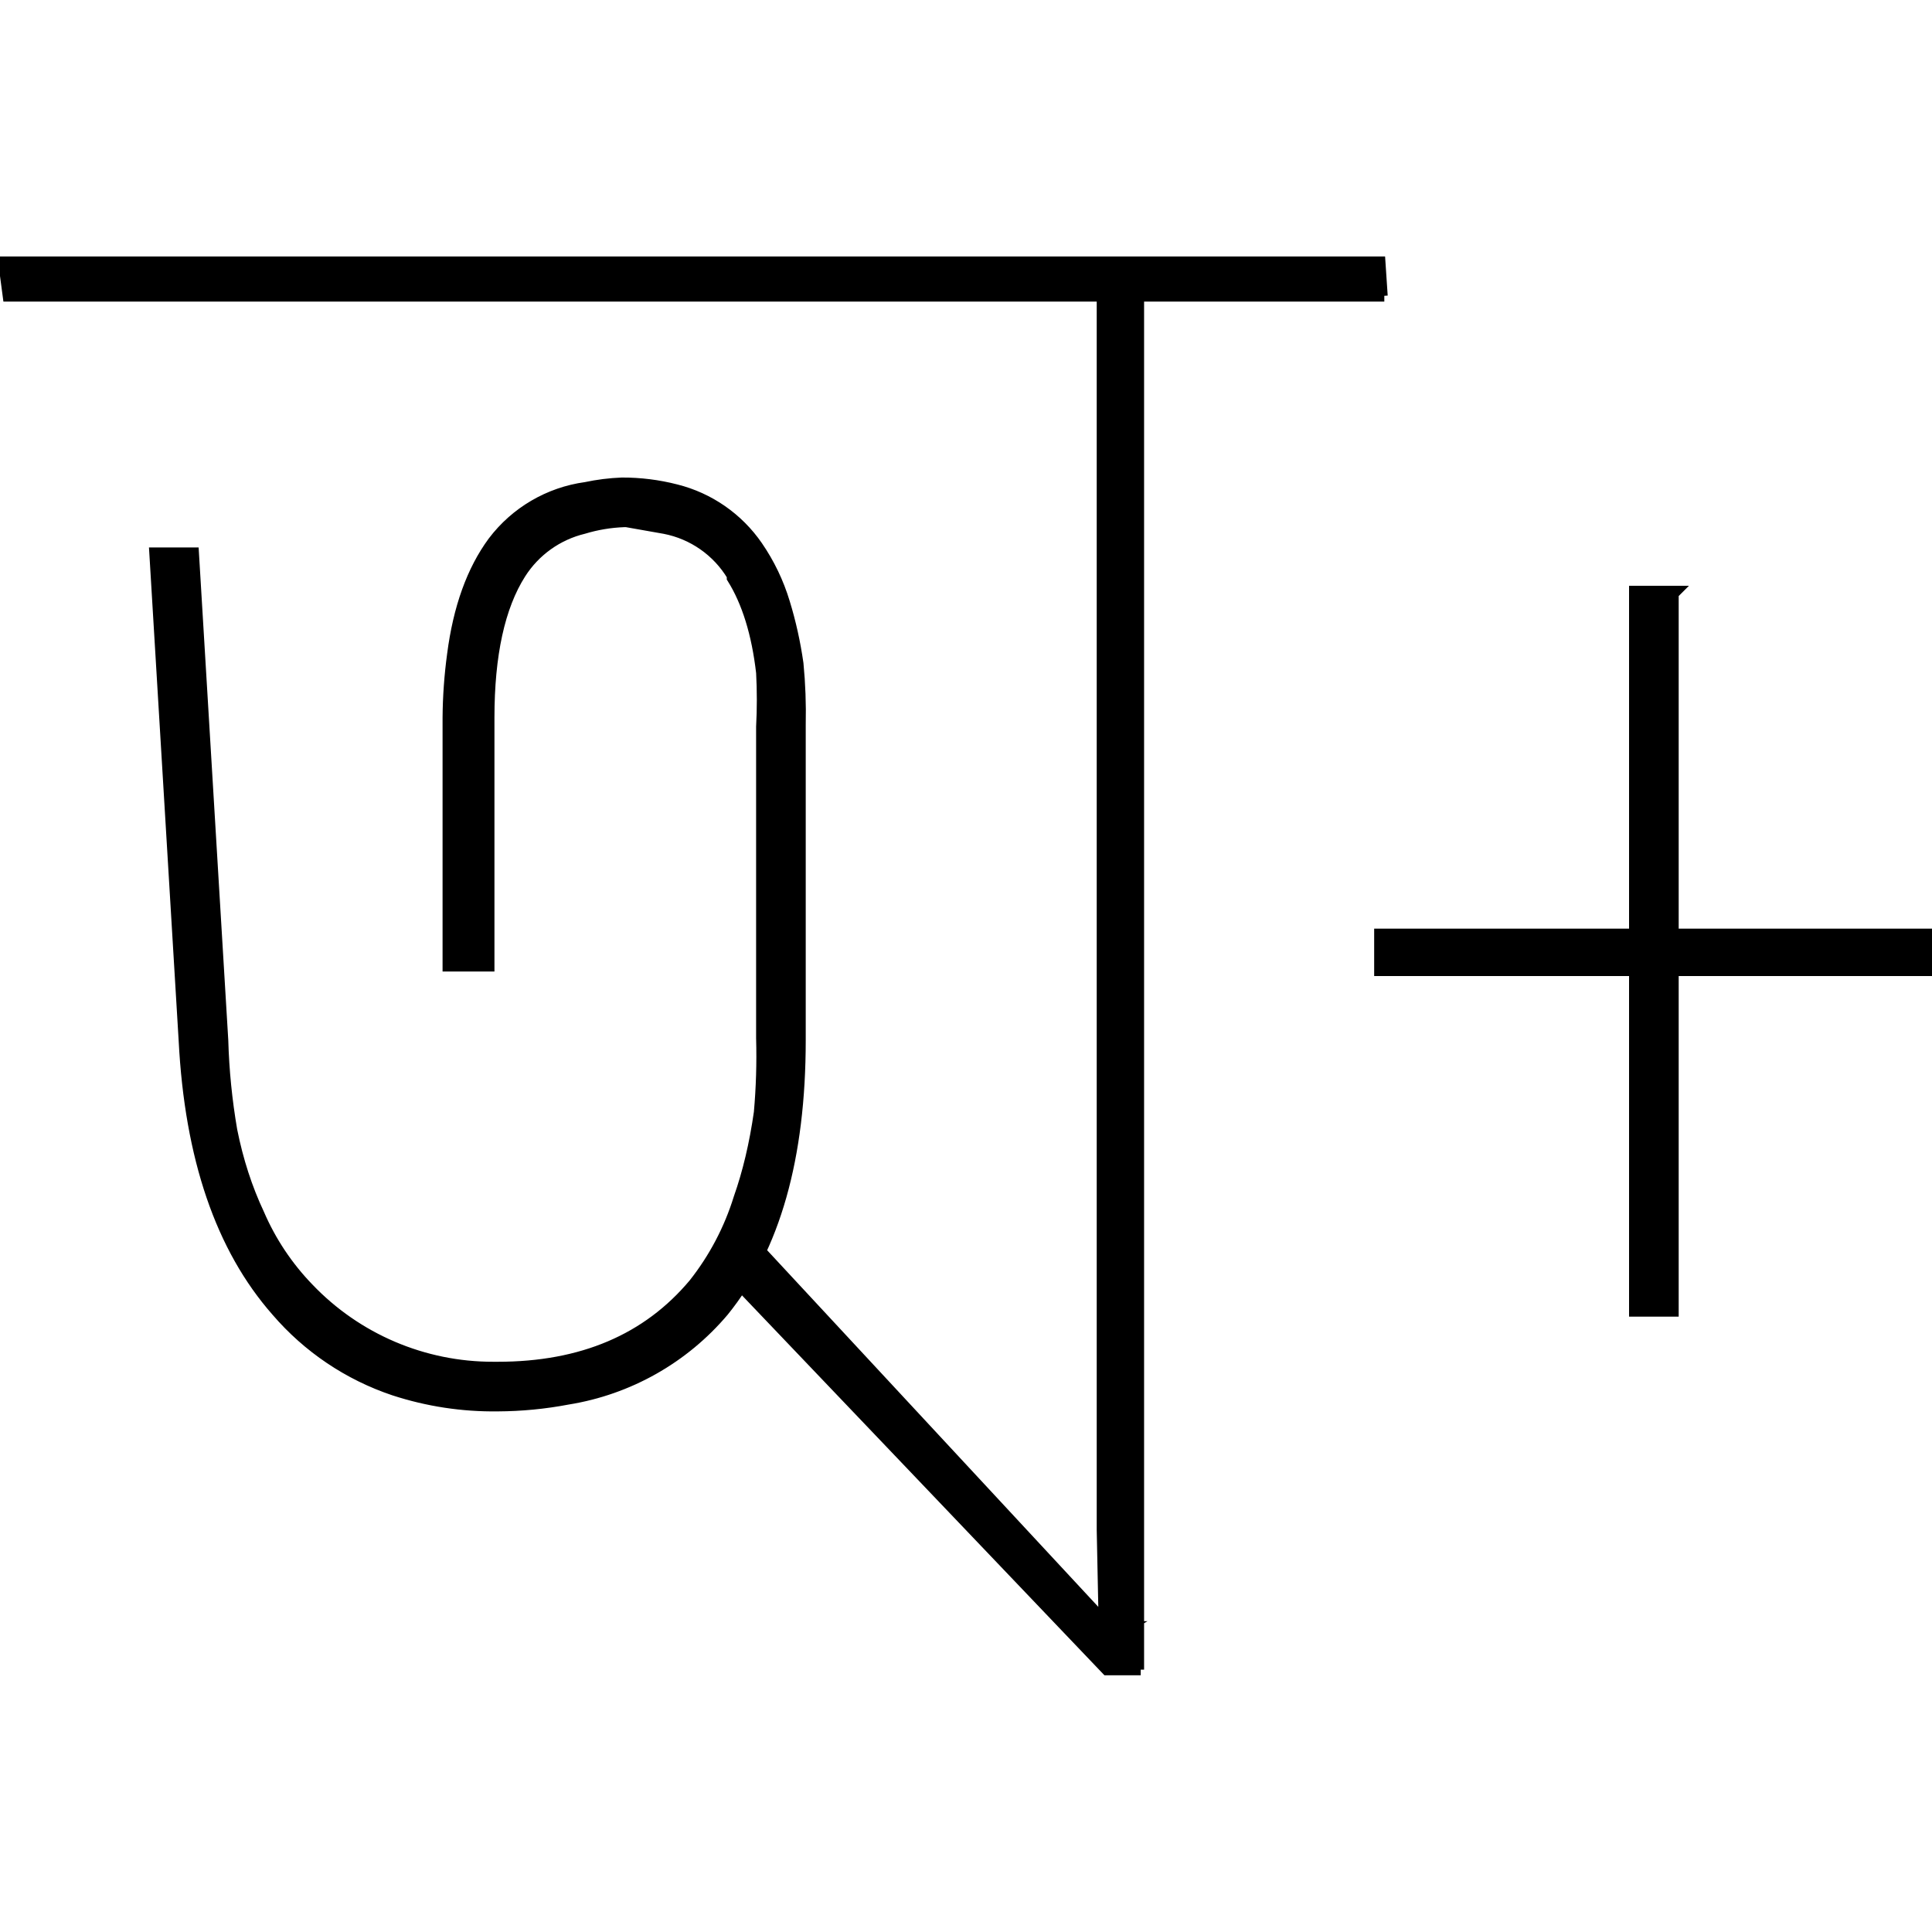
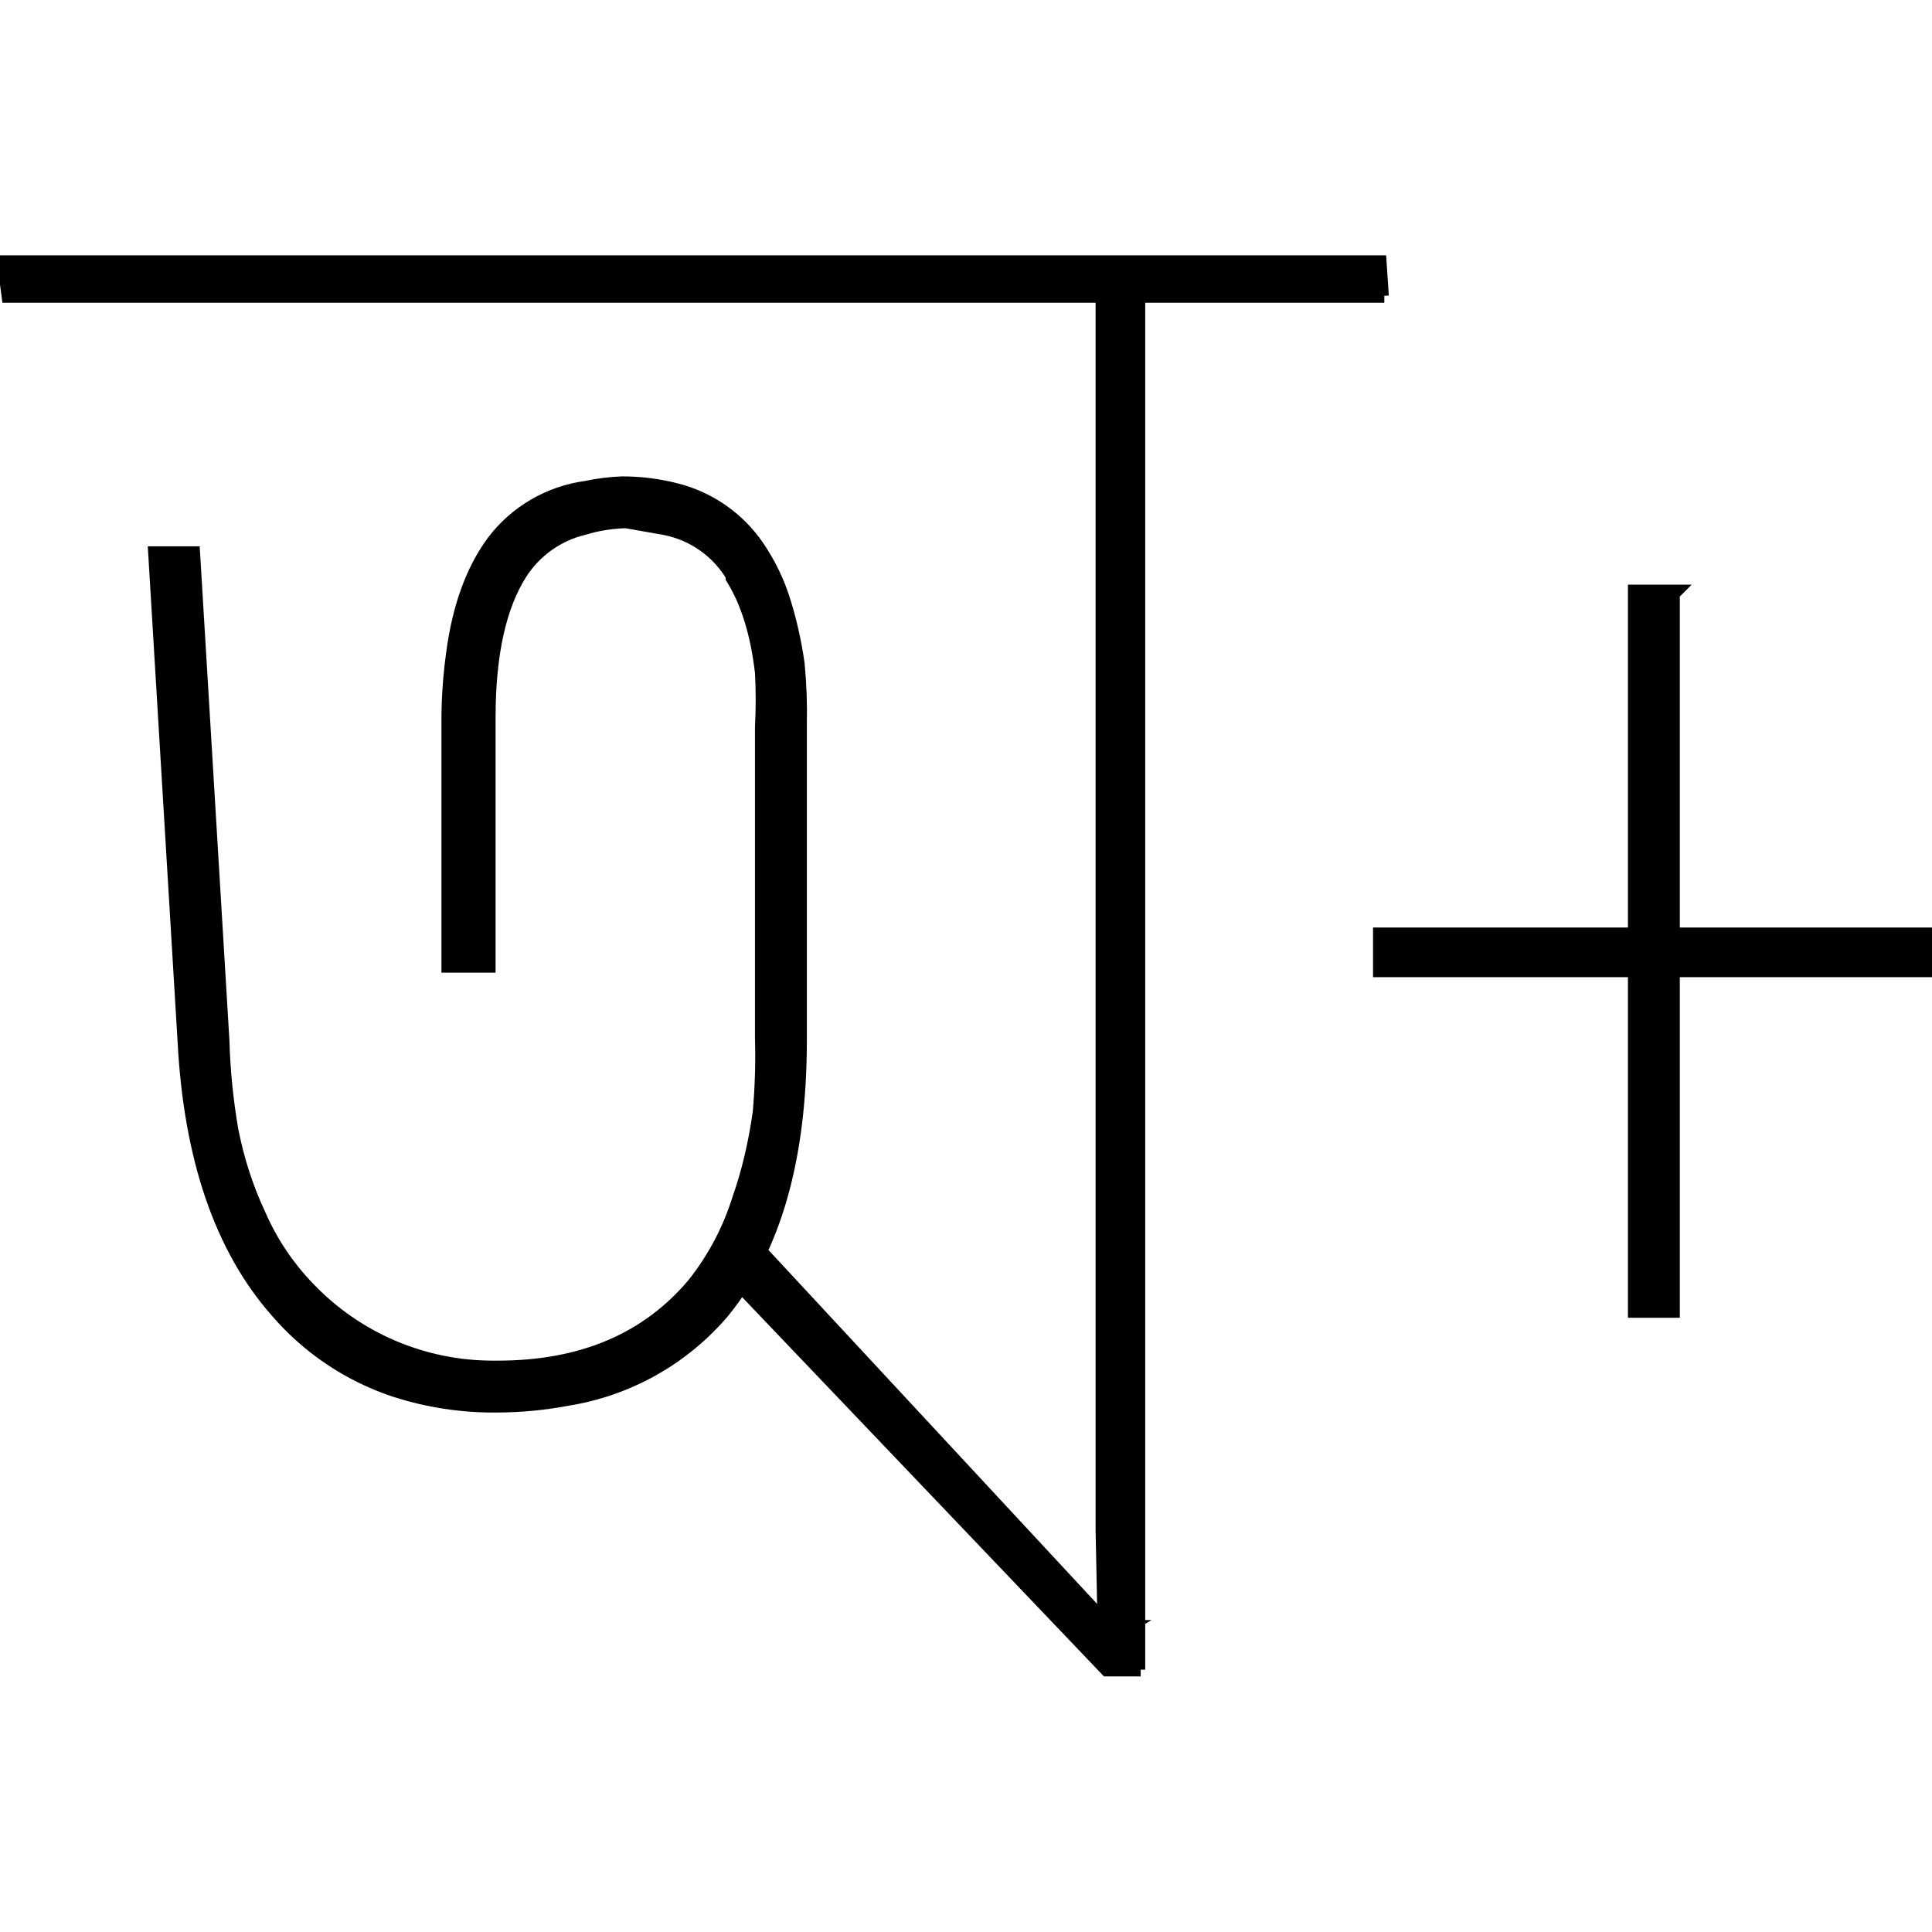
<svg xmlns="http://www.w3.org/2000/svg" viewBox="-0.17 -0.17 85.65 62.75" width="800" height="800">
-   <path stroke="#000" stroke-width=".5" d="M8 34.5 6.7 12.9h1.7l1.3 21.6a28.3 28.3 0 0 0 .4 4q.4 2 1.2 3.7a11 11 0 0 0 2.2 3.3 11.3 11.3 0 0 0 8.2 3.5 13.7 13.7 0 0 0 .2 0q5.6 0 8.7-3.7a11.7 11.7 0 0 0 2-3.8q.6-1.7.9-3.8a28.3 28.3 0 0 0 .1-3.3V20.6a22.7 22.7 0 0 0 0-2.4q-.3-2.6-1.3-4.2a6.6 6.6 0 0 0 0-.1 4.5 4.5 0 0 0-3-2.1l-1.7-.3a9.9 9.9 0 0 0-.1 0 7.1 7.1 0 0 0-1.8.3 4.6 4.6 0 0 0-2.8 2q-1.4 2.2-1.4 6.4a25.2 25.2 0 0 0 0 .1v10.9h-1.8v-11a22 22 0 0 1 .2-2.8q.4-3.1 1.8-5a6.2 6.2 0 0 1 4.1-2.4 9.5 9.5 0 0 1 1.6-.2 9.5 9.5 0 0 1 2.4.3 6.2 6.2 0 0 1 3.6 2.5 9 9 0 0 1 1.2 2.5q.4 1.3.6 2.7a22.8 22.8 0 0 1 .1 2.7v14q0 7.8-3.4 12a11.4 11.4 0 0 1-6.9 3.9 17 17 0 0 1-3.1.3 14.2 14.2 0 0 1-4.6-.7 11.8 11.8 0 0 1-5.2-3.5q-3.7-4.2-4.1-12Zm42.4 27.9h-1.5L32.3 45l1.1-1.3L49 60.5h.8l-1 .6-.1-4.9V1h1.6v61.4Zm-.5-60.9H.2L0 0h49.9v1.5ZM74 14.7v31.8h-1.7V14.6h1.8Zm11.3 16.7H61v-1.6h24.3v1.6ZM61.2 1.5h-12V0H61l.1 1.5Zm-12 9.8V.3h1.1v11h-1.1Z" />
+   <path stroke="#000" stroke-width=".6" d="M8 34.5 6.7 12.9h1.7l1.3 21.6a28.3 28.3 0 0 0 .4 4q.4 2 1.2 3.7a11 11 0 0 0 2.2 3.3 11.3 11.3 0 0 0 8.2 3.5 13.7 13.7 0 0 0 .2 0q5.6 0 8.7-3.7a11.7 11.7 0 0 0 2-3.8q.6-1.7.9-3.8a28.3 28.3 0 0 0 .1-3.3V20.6a22.7 22.7 0 0 0 0-2.4q-.3-2.6-1.3-4.2a6.6 6.6 0 0 0 0-.1 4.5 4.5 0 0 0-3-2.1l-1.7-.3a9.9 9.9 0 0 0-.1 0 7.1 7.1 0 0 0-1.8.3 4.6 4.6 0 0 0-2.8 2q-1.4 2.2-1.4 6.4a25.2 25.2 0 0 0 0 .1v10.9h-1.8v-11a22 22 0 0 1 .2-2.8q.4-3.1 1.8-5a6.2 6.2 0 0 1 4.1-2.4 9.5 9.5 0 0 1 1.6-.2 9.5 9.5 0 0 1 2.4.3 6.2 6.2 0 0 1 3.6 2.5 9 9 0 0 1 1.2 2.5q.4 1.3.6 2.7a22.8 22.8 0 0 1 .1 2.7v14q0 7.8-3.4 12a11.4 11.4 0 0 1-6.9 3.9 17 17 0 0 1-3.1.3 14.2 14.2 0 0 1-4.6-.7 11.8 11.8 0 0 1-5.2-3.5q-3.7-4.2-4.1-12Zm42.4 27.9h-1.5L32.3 45l1.1-1.3L49 60.5h.8l-1 .6-.1-4.9V1h1.6v61.4Zm-.5-60.9H.2L0 0h49.9v1.5ZM74 14.7v31.8h-1.7V14.6h1.8Zm11.3 16.7H61v-1.6h24.3v1.6ZM61.2 1.5h-12V0H61l.1 1.5Zm-12 9.8V.3h1.1v11h-1.1Z" />
</svg>
